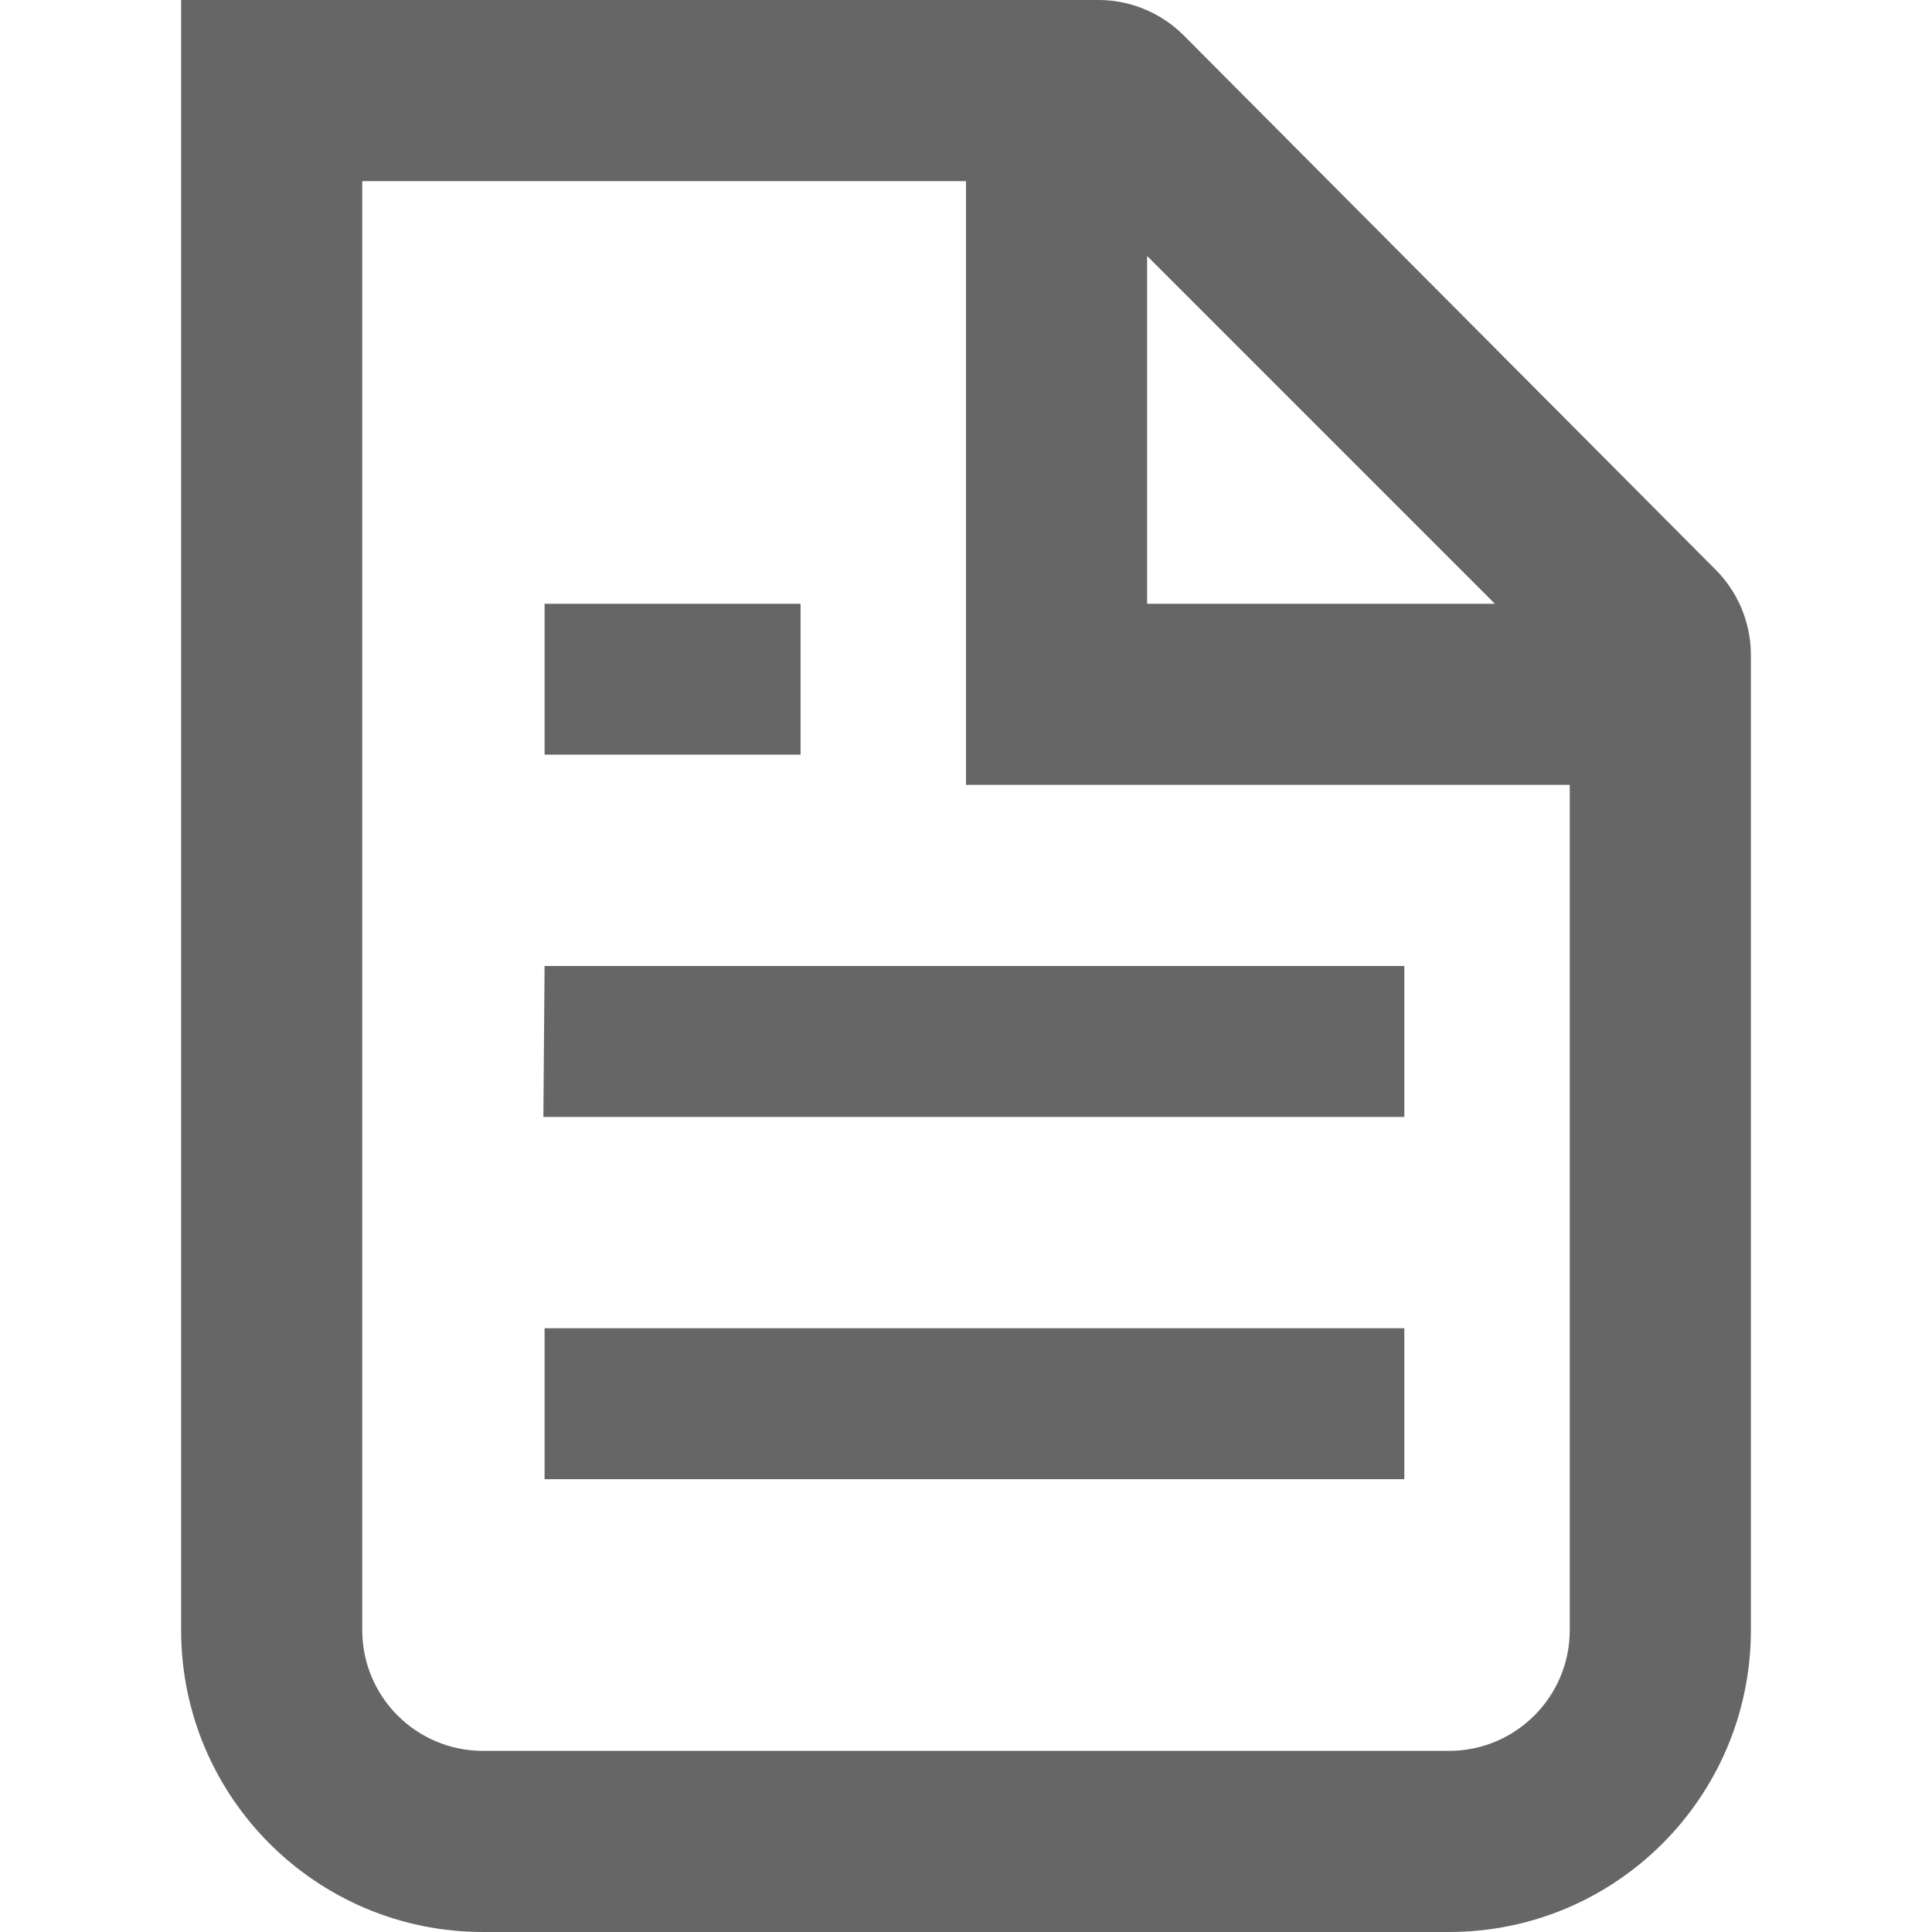
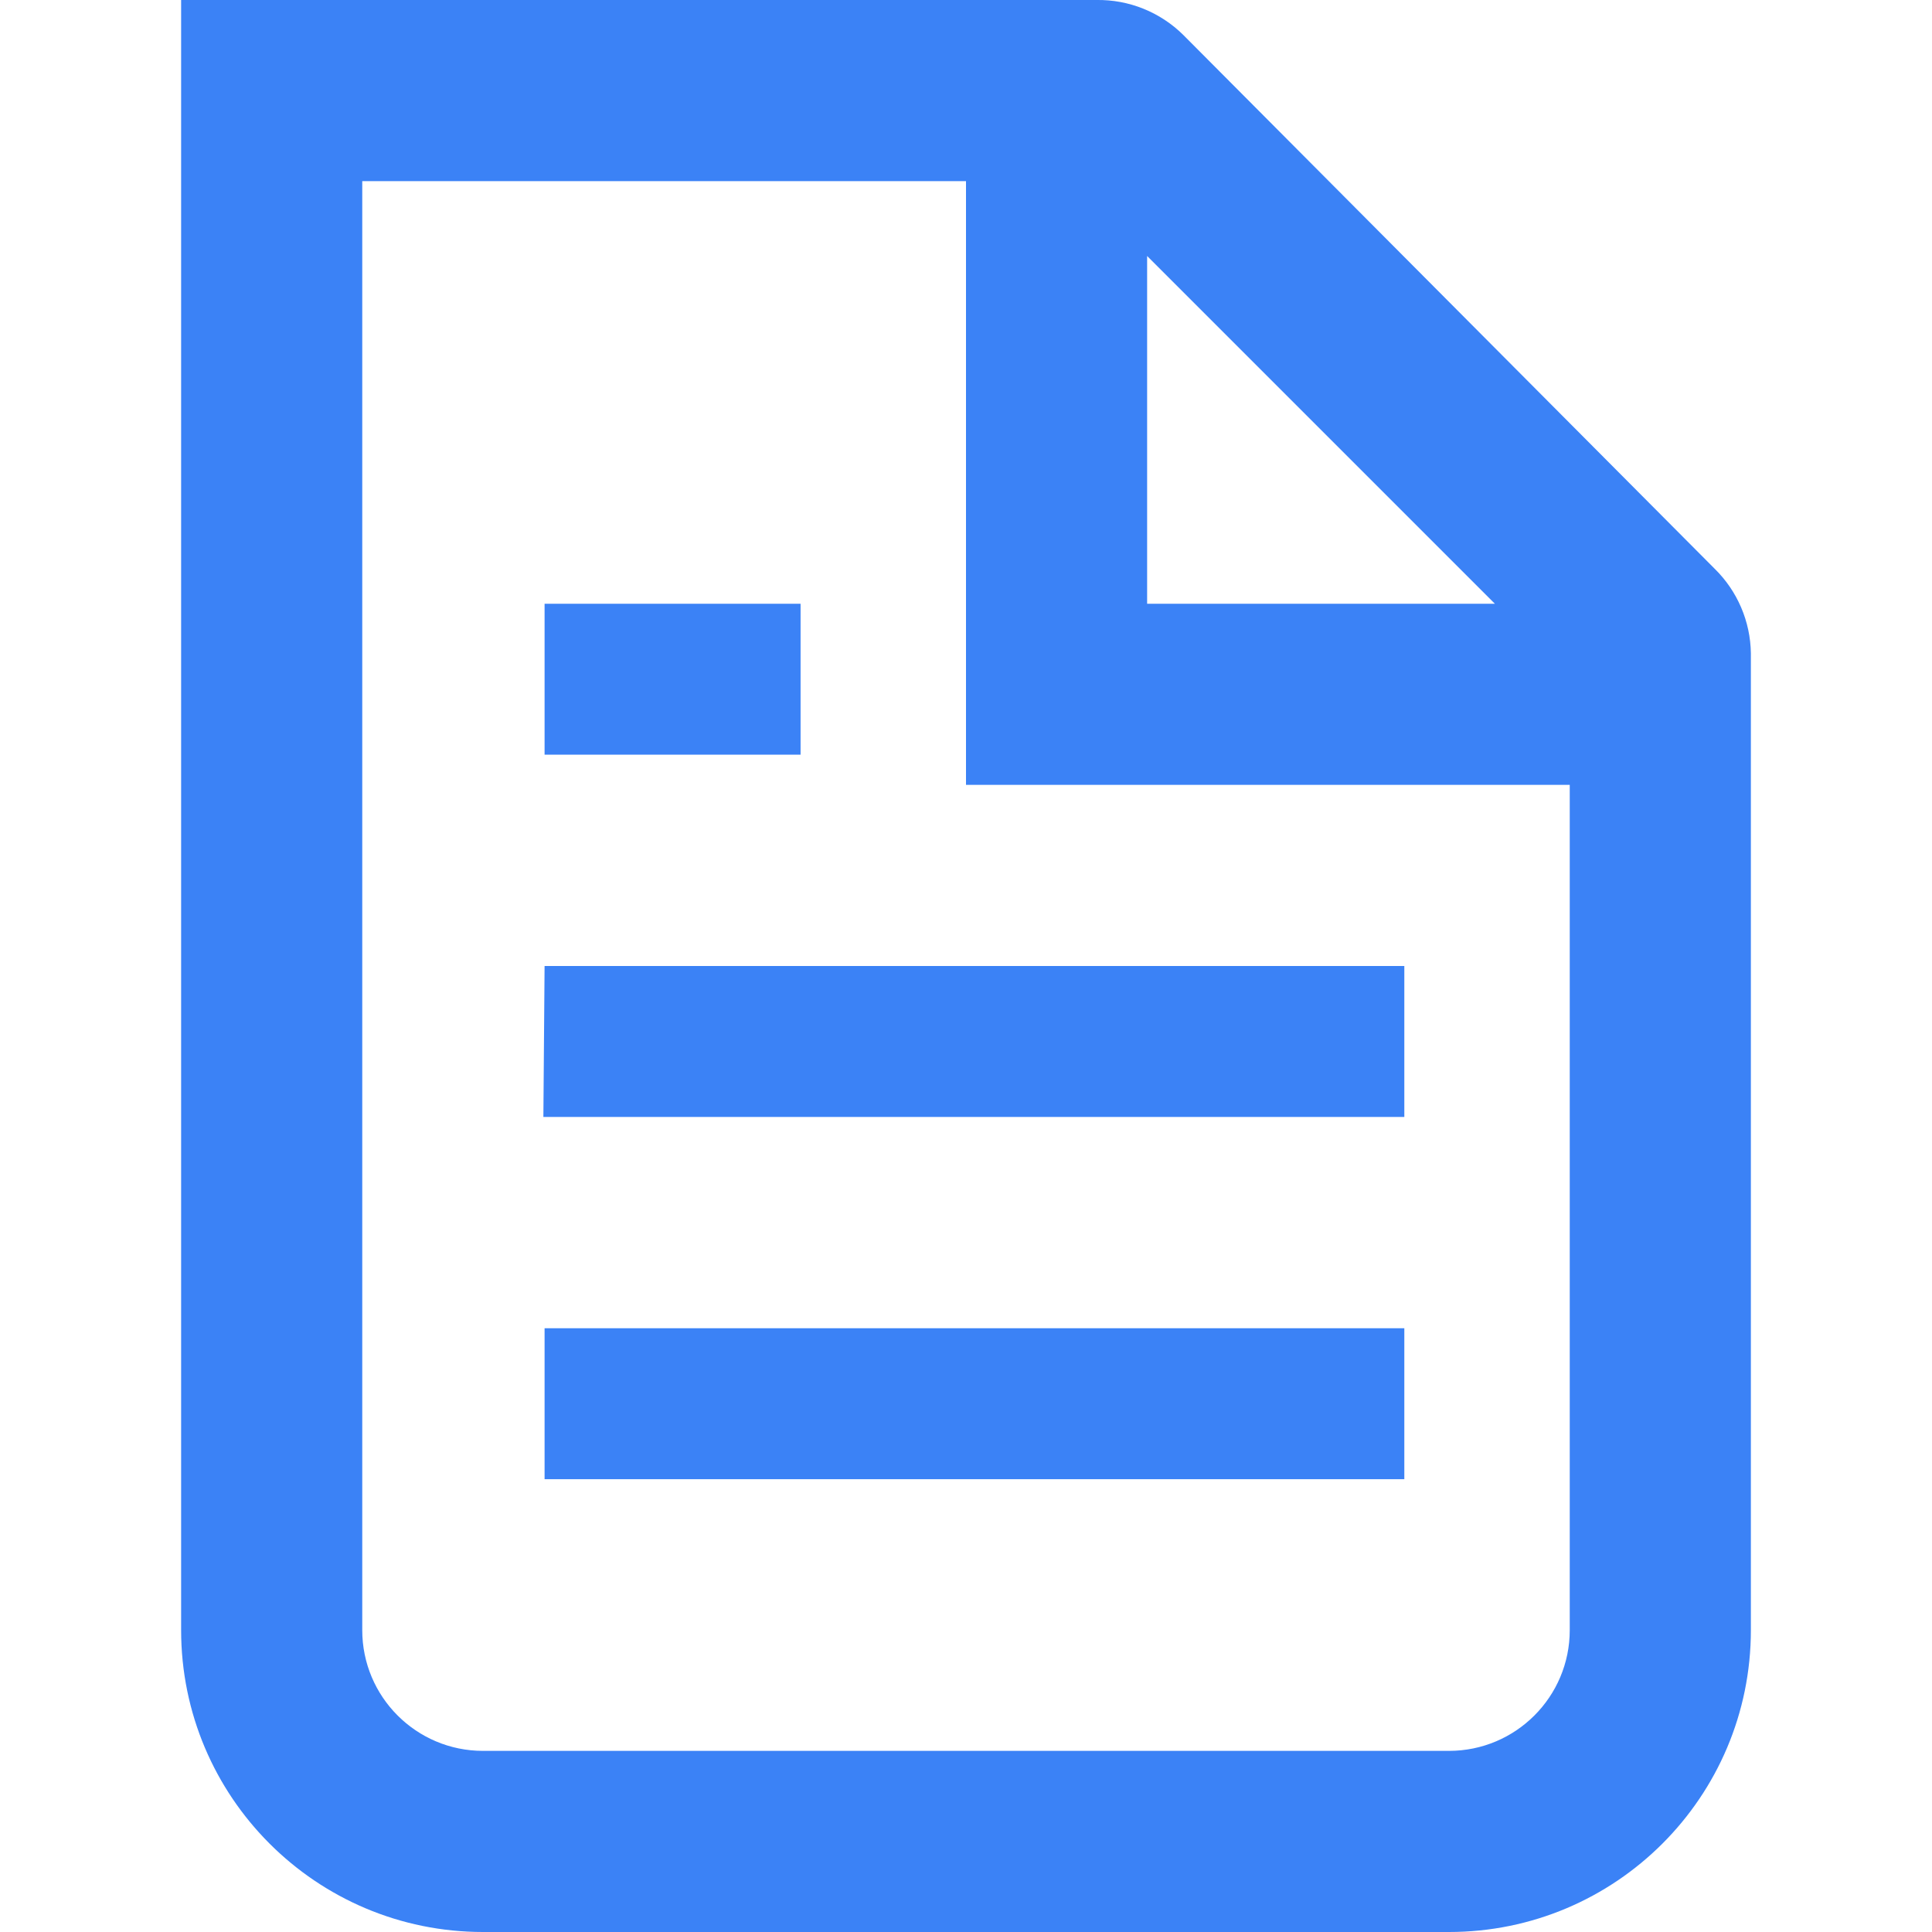
<svg xmlns="http://www.w3.org/2000/svg" fill="none" viewBox="0 0 16 16">
-   <path d="M14.5 13.5V5.41a1 1 0 0 0-.3-.7L9.8.29A1 1 0 0 0 9.08 0H1.5v13.5A2.5 2.5 0 0 0 4 16h8a2.5 2.5 0 0 0 2.5-2.5m-1.5 0v-7H8v-5H3v12a1 1 0 0 0 1 1h8a1 1 0 0 0 1-1M9.5 5V2.12L12.38 5zM5.13 5h-.62v1.25h2.12V5zm-.62 3h7.12v1.25H4.5zm.62 3h-.62v1.25h7.12V11z" clip-rule="evenodd" fill="#666" fill-rule="evenodd" />
+   <path d="M14.5 13.5V5.41a1 1 0 0 0-.3-.7L9.8.29A1 1 0 0 0 9.08 0H1.5v13.5A2.5 2.5 0 0 0 4 16h8a2.5 2.5 0 0 0 2.5-2.5m-1.5 0v-7H8v-5H3v12a1 1 0 0 0 1 1h8a1 1 0 0 0 1-1M9.5 5V2.12L12.38 5zM5.13 5h-.62v1.25h2.12V5zm-.62 3h7.12v1.25H4.5zm.62 3h-.62v1.25h7.12V11z" clip-rule="evenodd" fill="#3B82F6" fill-rule="evenodd" />
</svg>
